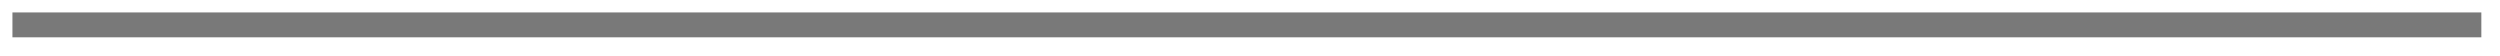
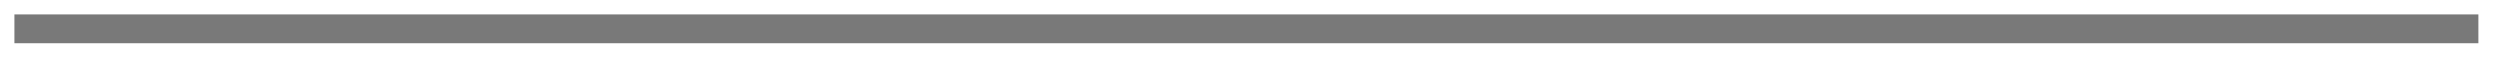
- <svg xmlns="http://www.w3.org/2000/svg" version="1.1" width="402px" height="9px">
-   <g transform="matrix(1 0 0 1 -1417 -264 )">
-     <path d="M 1419 268  L 1816 268  " stroke-width="4" stroke="#797979" fill="none" />
+ <svg xmlns="http://www.w3.org/2000/svg" version="1.1" width="347px" height="9px">
+   <g transform="matrix(1 0 0 1 -1075 -264 )">
+     <path d="M 1077 268  L 1419 268  " stroke-width="4" stroke="#797979" fill="none" />
  </g>
</svg>
